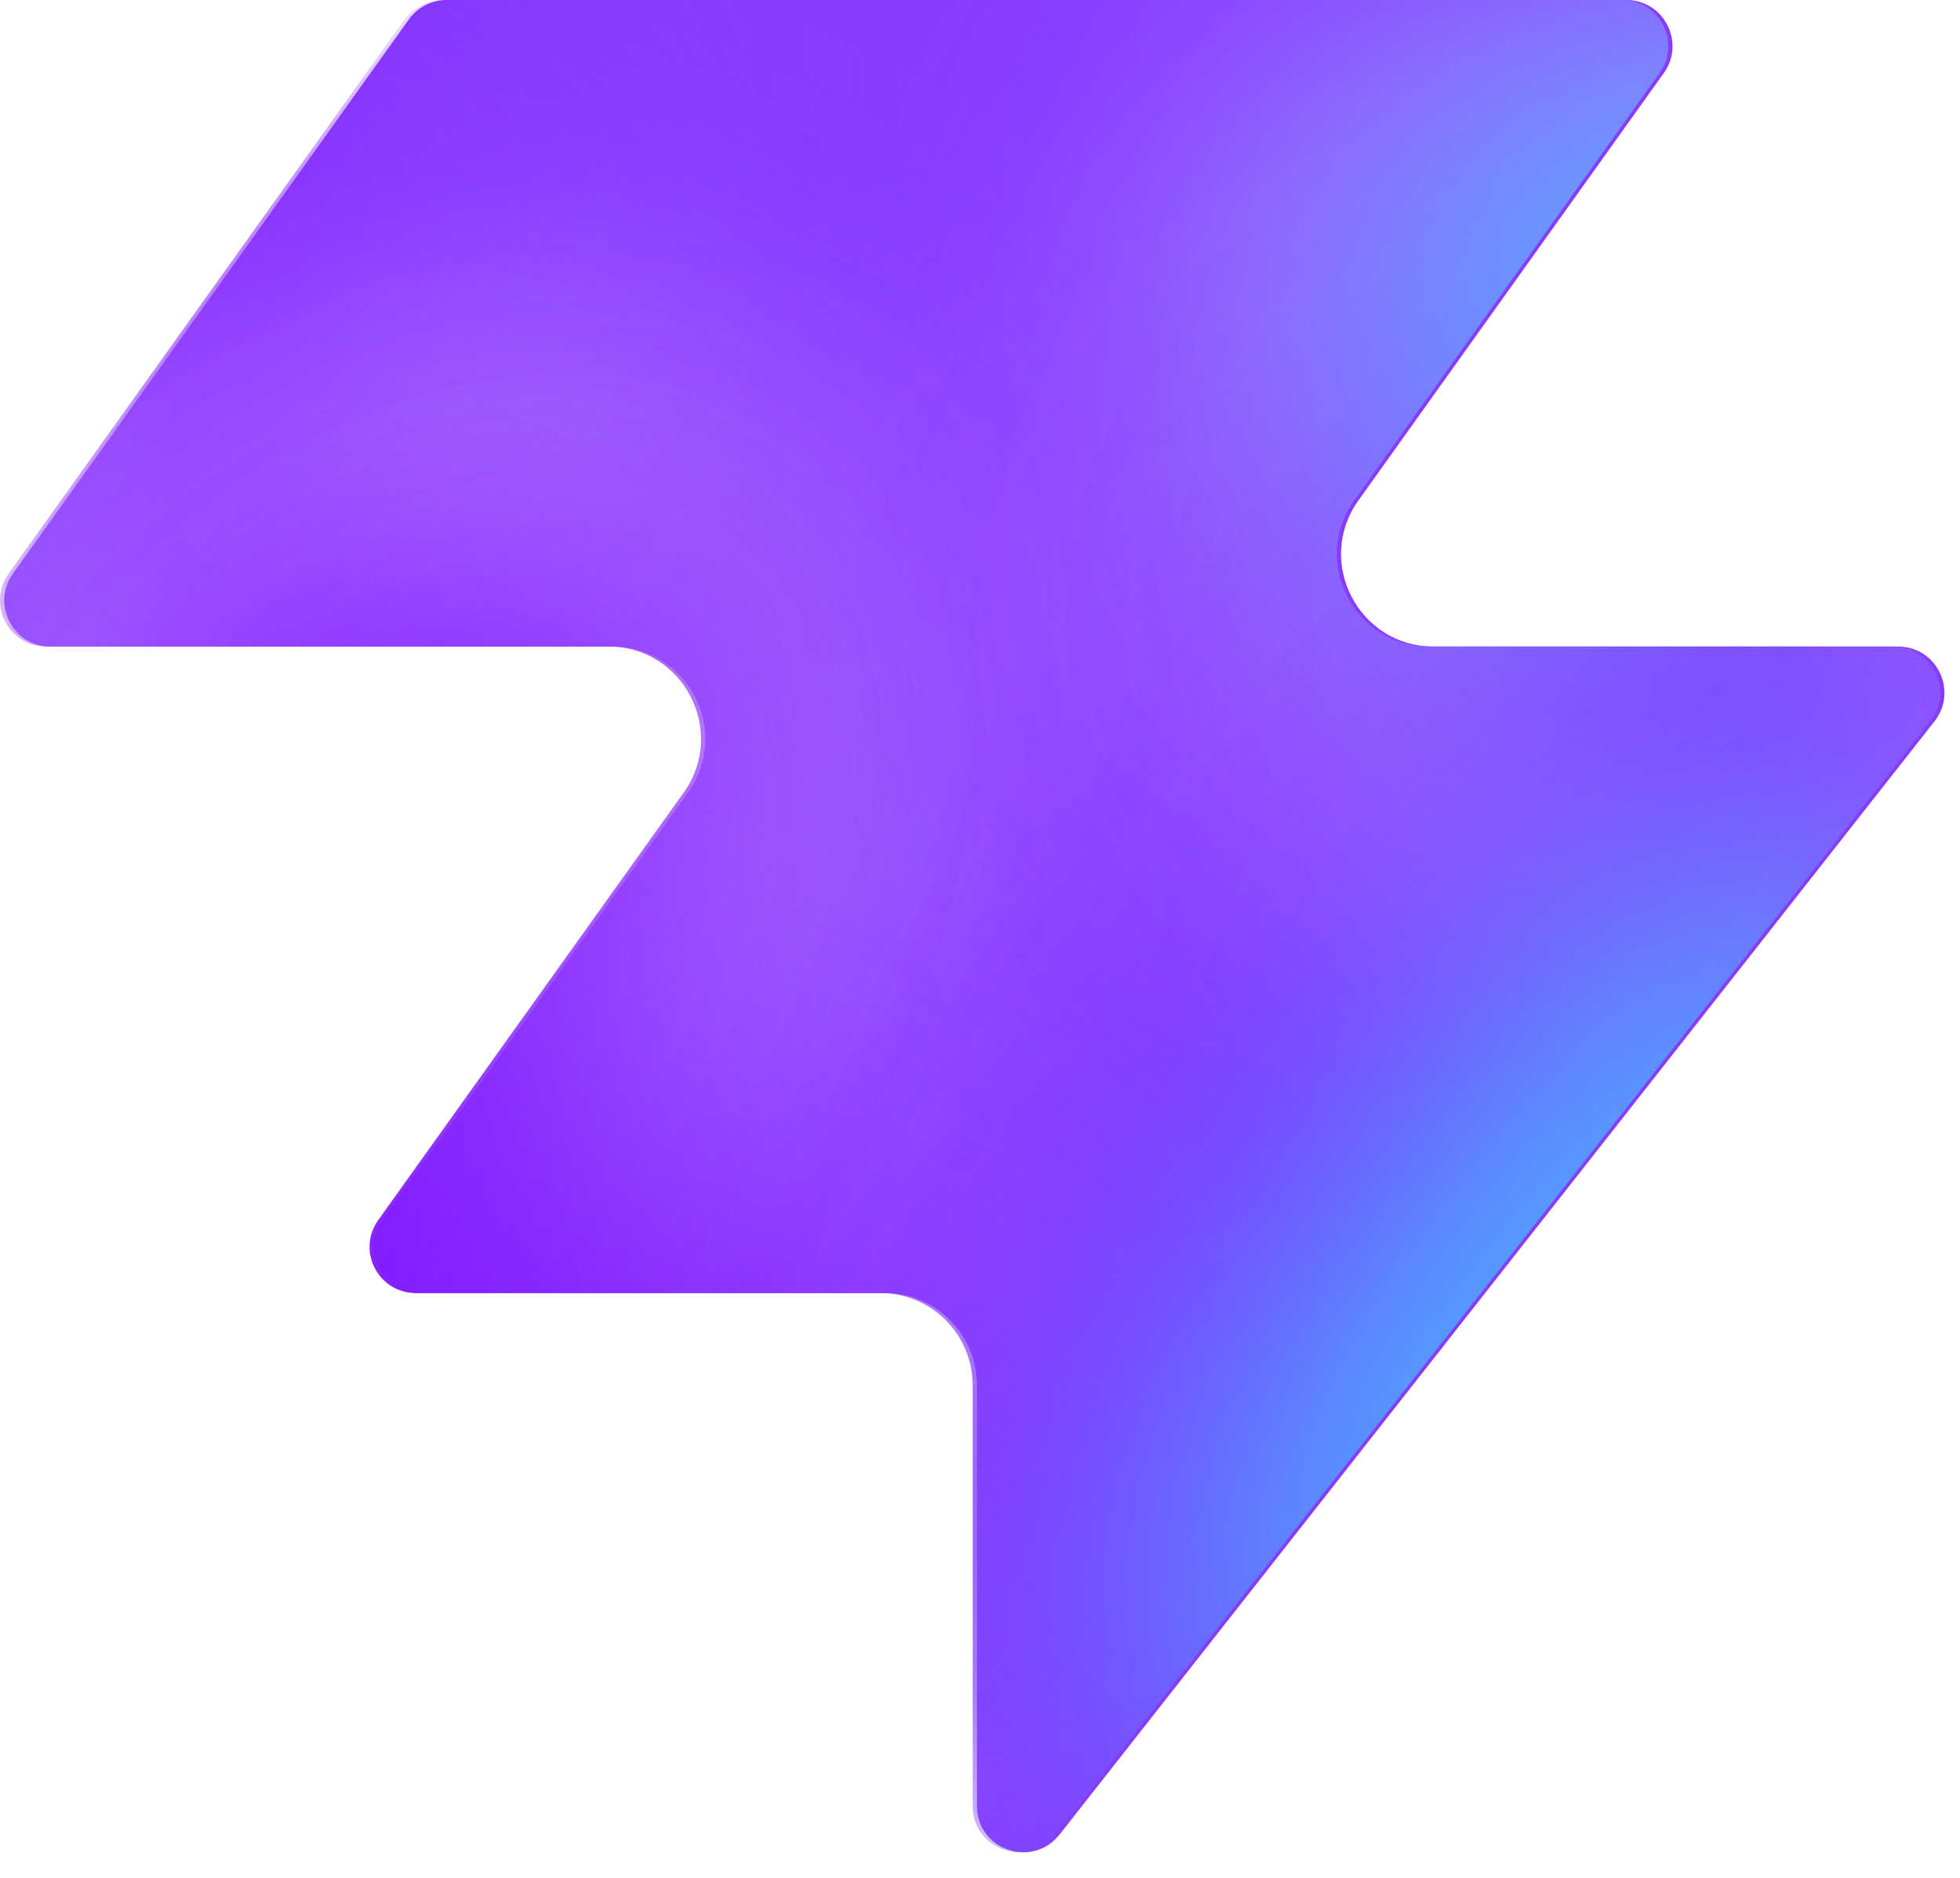
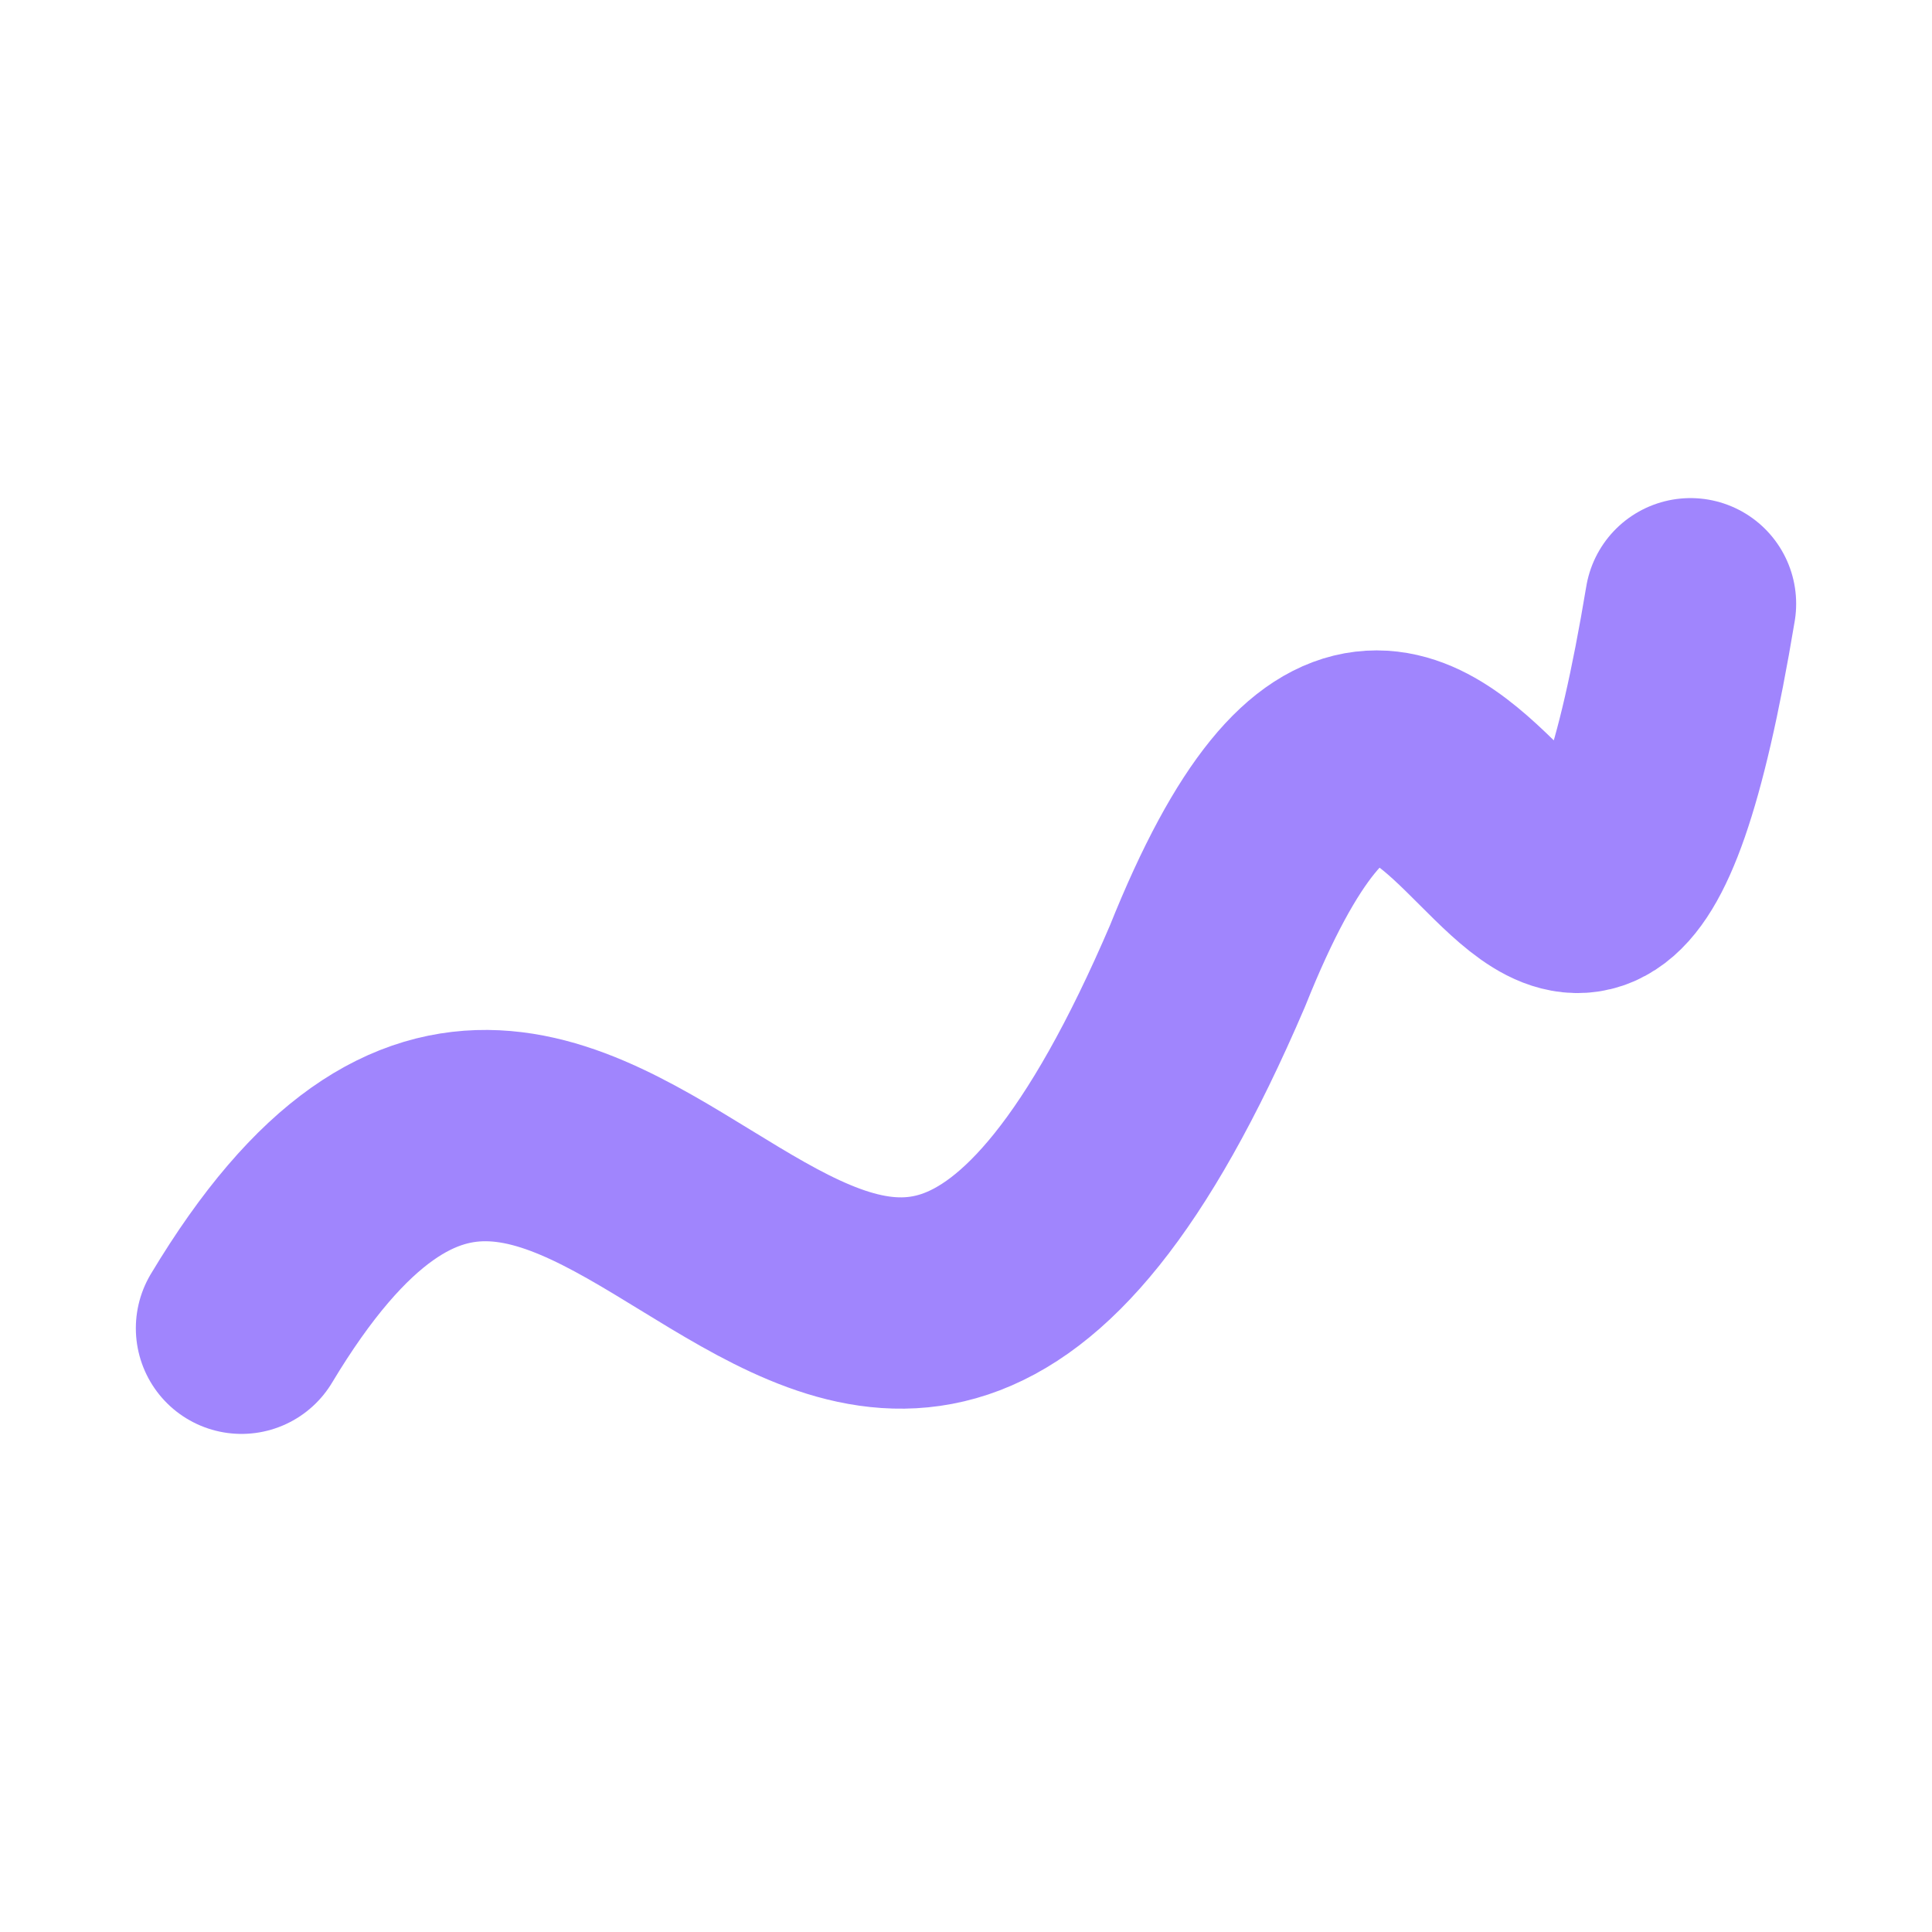
- <svg xmlns="http://www.w3.org/2000/svg" width="48" height="46" fill="none" viewBox="0 0 48 46">
-   <path fill="#863bff" d="M25.946 44.938c-.664.845-2.021.375-2.021-.698V33.937a2.26 2.26 0 0 0-2.262-2.262H10.287c-.92 0-1.456-1.04-.92-1.788l7.48-10.471c1.07-1.497 0-3.578-1.842-3.578H1.237c-.92 0-1.456-1.04-.92-1.788L10.013.474c.214-.297.556-.474.92-.474h28.894c.92 0 1.456 1.04.92 1.788l-7.48 10.471c-1.07 1.498 0 3.579 1.842 3.579h11.377c.943 0 1.473 1.088.89 1.83L25.947 44.94z" style="fill:#863bff;fill:color(display-p3 .525 .23 1);fill-opacity:1" />
-   <mask id="a" width="48" height="46" x="0" y="0" maskUnits="userSpaceOnUse" style="mask-type:alpha">
-     <path fill="#000" d="M25.842 44.938c-.664.844-2.021.375-2.021-.698V33.937a2.26 2.26 0 0 0-2.262-2.262H10.183c-.92 0-1.456-1.04-.92-1.788l7.48-10.471c1.07-1.498 0-3.579-1.842-3.579H1.133c-.92 0-1.456-1.04-.92-1.787L9.91.473c.214-.297.556-.474.92-.474h28.894c.92 0 1.456 1.04.92 1.788l-7.48 10.471c-1.07 1.498 0 3.578 1.842 3.578h11.377c.943 0 1.473 1.088.89 1.832L25.843 44.94z" style="fill:#000;fill-opacity:1" />
-   </mask>
-   <g mask="url(#a)">
-     <g filter="url(#b)">
-       <ellipse cx="5.508" cy="14.704" fill="#ede6ff" rx="5.508" ry="14.704" style="fill:#ede6ff;fill:color(display-p3 .927 .903 1);fill-opacity:1" transform="matrix(.00324 1 1 -.00324 -4.47 31.516)" />
-     </g>
-     <g filter="url(#c)">
-       <ellipse cx="10.399" cy="29.851" fill="#ede6ff" rx="10.399" ry="29.851" style="fill:#ede6ff;fill:color(display-p3 .927 .903 1);fill-opacity:1" transform="matrix(.00324 1 1 -.00324 -39.328 7.883)" />
-     </g>
-     <g filter="url(#d)">
-       <ellipse cx="5.508" cy="30.487" fill="#7e14ff" rx="5.508" ry="30.487" style="fill:#7e14ff;fill:color(display-p3 .492 .077 1);fill-opacity:1" transform="rotate(89.814 -25.913 -14.639)scale(1 -1)" />
-     </g>
-     <g filter="url(#e)">
-       <ellipse cx="5.508" cy="30.599" fill="#7e14ff" rx="5.508" ry="30.599" style="fill:#7e14ff;fill:color(display-p3 .492 .077 1);fill-opacity:1" transform="rotate(89.814 -32.644 -3.334)scale(1 -1)" />
-     </g>
-     <g filter="url(#f)">
-       <ellipse cx="5.508" cy="30.599" fill="#7e14ff" rx="5.508" ry="30.599" style="fill:#7e14ff;fill:color(display-p3 .492 .077 1);fill-opacity:1" transform="matrix(.00324 1 1 -.00324 -34.34 30.47)" />
-     </g>
-     <g filter="url(#g)">
-       <ellipse cx="14.072" cy="22.078" fill="#ede6ff" rx="14.072" ry="22.078" style="fill:#ede6ff;fill:color(display-p3 .927 .903 1);fill-opacity:1" transform="rotate(93.35 24.506 48.493)scale(-1 1)" />
-     </g>
-     <g filter="url(#h)">
-       <ellipse cx="3.47" cy="21.501" fill="#7e14ff" rx="3.47" ry="21.501" style="fill:#7e14ff;fill:color(display-p3 .492 .077 1);fill-opacity:1" transform="rotate(89.009 28.708 47.59)scale(-1 1)" />
-     </g>
-     <g filter="url(#i)">
-       <ellipse cx="3.47" cy="21.501" fill="#7e14ff" rx="3.47" ry="21.501" style="fill:#7e14ff;fill:color(display-p3 .492 .077 1);fill-opacity:1" transform="rotate(89.009 28.708 47.59)scale(-1 1)" />
-     </g>
-     <g filter="url(#j)">
-       <ellipse cx=".387" cy="8.972" fill="#7e14ff" rx="4.407" ry="29.108" style="fill:#7e14ff;fill:color(display-p3 .492 .077 1);fill-opacity:1" transform="rotate(39.51 .387 8.972)" />
-     </g>
-     <g filter="url(#k)">
-       <ellipse cx="47.523" cy="-6.092" fill="#7e14ff" rx="4.407" ry="29.108" style="fill:#7e14ff;fill:color(display-p3 .492 .077 1);fill-opacity:1" transform="rotate(37.892 47.523 -6.092)" />
-     </g>
-     <g filter="url(#l)">
-       <ellipse cx="41.412" cy="6.333" fill="#47bfff" rx="5.971" ry="9.665" style="fill:#47bfff;fill:color(display-p3 .28 .748 1);fill-opacity:1" transform="rotate(37.892 41.412 6.333)" />
-     </g>
-     <g filter="url(#m)">
-       <ellipse cx="-1.879" cy="38.332" fill="#7e14ff" rx="4.407" ry="29.108" style="fill:#7e14ff;fill:color(display-p3 .492 .077 1);fill-opacity:1" transform="rotate(37.892 -1.88 38.332)" />
-     </g>
-     <g filter="url(#n)">
-       <ellipse cx="-1.879" cy="38.332" fill="#7e14ff" rx="4.407" ry="29.108" style="fill:#7e14ff;fill:color(display-p3 .492 .077 1);fill-opacity:1" transform="rotate(37.892 -1.88 38.332)" />
-     </g>
-     <g filter="url(#o)">
-       <ellipse cx="35.651" cy="29.907" fill="#7e14ff" rx="4.407" ry="29.108" style="fill:#7e14ff;fill:color(display-p3 .492 .077 1);fill-opacity:1" transform="rotate(37.892 35.651 29.907)" />
-     </g>
-     <g filter="url(#p)">
-       <ellipse cx="38.418" cy="32.4" fill="#47bfff" rx="5.971" ry="15.297" style="fill:#47bfff;fill:color(display-p3 .28 .748 1);fill-opacity:1" transform="rotate(37.892 38.418 32.4)" />
-     </g>
-   </g>
-   <defs>
-     <filter id="b" width="60.045" height="41.654" x="-19.77" y="16.149" color-interpolation-filters="sRGB" filterUnits="userSpaceOnUse">
-       <feFlood flood-opacity="0" result="BackgroundImageFix" />
-       <feBlend in="SourceGraphic" in2="BackgroundImageFix" result="shape" />
-       <feGaussianBlur result="effect1_foregroundBlur_2002_17158" stdDeviation="7.659" />
-     </filter>
-     <filter id="c" width="90.34" height="51.437" x="-54.613" y="-7.533" color-interpolation-filters="sRGB" filterUnits="userSpaceOnUse">
-       <feFlood flood-opacity="0" result="BackgroundImageFix" />
-       <feBlend in="SourceGraphic" in2="BackgroundImageFix" result="shape" />
-       <feGaussianBlur result="effect1_foregroundBlur_2002_17158" stdDeviation="7.659" />
-     </filter>
-     <filter id="d" width="79.355" height="29.4" x="-49.64" y="2.03" color-interpolation-filters="sRGB" filterUnits="userSpaceOnUse">
-       <feFlood flood-opacity="0" result="BackgroundImageFix" />
-       <feBlend in="SourceGraphic" in2="BackgroundImageFix" result="shape" />
-       <feGaussianBlur result="effect1_foregroundBlur_2002_17158" stdDeviation="4.596" />
-     </filter>
-     <filter id="e" width="79.579" height="29.4" x="-45.045" y="20.029" color-interpolation-filters="sRGB" filterUnits="userSpaceOnUse">
-       <feFlood flood-opacity="0" result="BackgroundImageFix" />
-       <feBlend in="SourceGraphic" in2="BackgroundImageFix" result="shape" />
-       <feGaussianBlur result="effect1_foregroundBlur_2002_17158" stdDeviation="4.596" />
-     </filter>
-     <filter id="f" width="79.579" height="29.4" x="-43.513" y="21.178" color-interpolation-filters="sRGB" filterUnits="userSpaceOnUse">
-       <feFlood flood-opacity="0" result="BackgroundImageFix" />
-       <feBlend in="SourceGraphic" in2="BackgroundImageFix" result="shape" />
-       <feGaussianBlur result="effect1_foregroundBlur_2002_17158" stdDeviation="4.596" />
-     </filter>
-     <filter id="g" width="74.749" height="58.852" x="15.756" y="-17.901" color-interpolation-filters="sRGB" filterUnits="userSpaceOnUse">
-       <feFlood flood-opacity="0" result="BackgroundImageFix" />
-       <feBlend in="SourceGraphic" in2="BackgroundImageFix" result="shape" />
-       <feGaussianBlur result="effect1_foregroundBlur_2002_17158" stdDeviation="7.659" />
-     </filter>
-     <filter id="h" width="61.377" height="25.362" x="23.548" y="2.284" color-interpolation-filters="sRGB" filterUnits="userSpaceOnUse">
-       <feFlood flood-opacity="0" result="BackgroundImageFix" />
-       <feBlend in="SourceGraphic" in2="BackgroundImageFix" result="shape" />
-       <feGaussianBlur result="effect1_foregroundBlur_2002_17158" stdDeviation="4.596" />
-     </filter>
-     <filter id="i" width="61.377" height="25.362" x="23.548" y="2.284" color-interpolation-filters="sRGB" filterUnits="userSpaceOnUse">
-       <feFlood flood-opacity="0" result="BackgroundImageFix" />
-       <feBlend in="SourceGraphic" in2="BackgroundImageFix" result="shape" />
-       <feGaussianBlur result="effect1_foregroundBlur_2002_17158" stdDeviation="4.596" />
-     </filter>
-     <filter id="j" width="56.045" height="63.649" x="-27.636" y="-22.853" color-interpolation-filters="sRGB" filterUnits="userSpaceOnUse">
-       <feFlood flood-opacity="0" result="BackgroundImageFix" />
-       <feBlend in="SourceGraphic" in2="BackgroundImageFix" result="shape" />
-       <feGaussianBlur result="effect1_foregroundBlur_2002_17158" stdDeviation="4.596" />
-     </filter>
-     <filter id="k" width="54.814" height="64.646" x="20.116" y="-38.415" color-interpolation-filters="sRGB" filterUnits="userSpaceOnUse">
-       <feFlood flood-opacity="0" result="BackgroundImageFix" />
-       <feBlend in="SourceGraphic" in2="BackgroundImageFix" result="shape" />
-       <feGaussianBlur result="effect1_foregroundBlur_2002_17158" stdDeviation="4.596" />
-     </filter>
-     <filter id="l" width="33.541" height="35.313" x="24.641" y="-11.323" color-interpolation-filters="sRGB" filterUnits="userSpaceOnUse">
-       <feFlood flood-opacity="0" result="BackgroundImageFix" />
-       <feBlend in="SourceGraphic" in2="BackgroundImageFix" result="shape" />
-       <feGaussianBlur result="effect1_foregroundBlur_2002_17158" stdDeviation="4.596" />
-     </filter>
-     <filter id="m" width="54.814" height="64.646" x="-29.286" y="6.009" color-interpolation-filters="sRGB" filterUnits="userSpaceOnUse">
-       <feFlood flood-opacity="0" result="BackgroundImageFix" />
-       <feBlend in="SourceGraphic" in2="BackgroundImageFix" result="shape" />
-       <feGaussianBlur result="effect1_foregroundBlur_2002_17158" stdDeviation="4.596" />
-     </filter>
-     <filter id="n" width="54.814" height="64.646" x="-29.286" y="6.009" color-interpolation-filters="sRGB" filterUnits="userSpaceOnUse">
-       <feFlood flood-opacity="0" result="BackgroundImageFix" />
-       <feBlend in="SourceGraphic" in2="BackgroundImageFix" result="shape" />
-       <feGaussianBlur result="effect1_foregroundBlur_2002_17158" stdDeviation="4.596" />
-     </filter>
-     <filter id="o" width="54.814" height="64.646" x="8.244" y="-2.416" color-interpolation-filters="sRGB" filterUnits="userSpaceOnUse">
-       <feFlood flood-opacity="0" result="BackgroundImageFix" />
-       <feBlend in="SourceGraphic" in2="BackgroundImageFix" result="shape" />
-       <feGaussianBlur result="effect1_foregroundBlur_2002_17158" stdDeviation="4.596" />
-     </filter>
-     <filter id="p" width="39.409" height="43.623" x="18.713" y="10.588" color-interpolation-filters="sRGB" filterUnits="userSpaceOnUse">
-       <feFlood flood-opacity="0" result="BackgroundImageFix" />
-       <feBlend in="SourceGraphic" in2="BackgroundImageFix" result="shape" />
-       <feGaussianBlur result="effect1_foregroundBlur_2002_17158" stdDeviation="4.596" />
-     </filter>
-   </defs>
+ <svg xmlns="http://www.w3.org/2000/svg" viewBox="0 0 32 32" fill="none">
+   <path d="M 4 22 C 10 12, 14 30, 20 16 C 24 6, 26 22, 28 10" stroke="#a085fd" stroke-width="3.5" stroke-linecap="round" stroke-linejoin="round" />
</svg>
